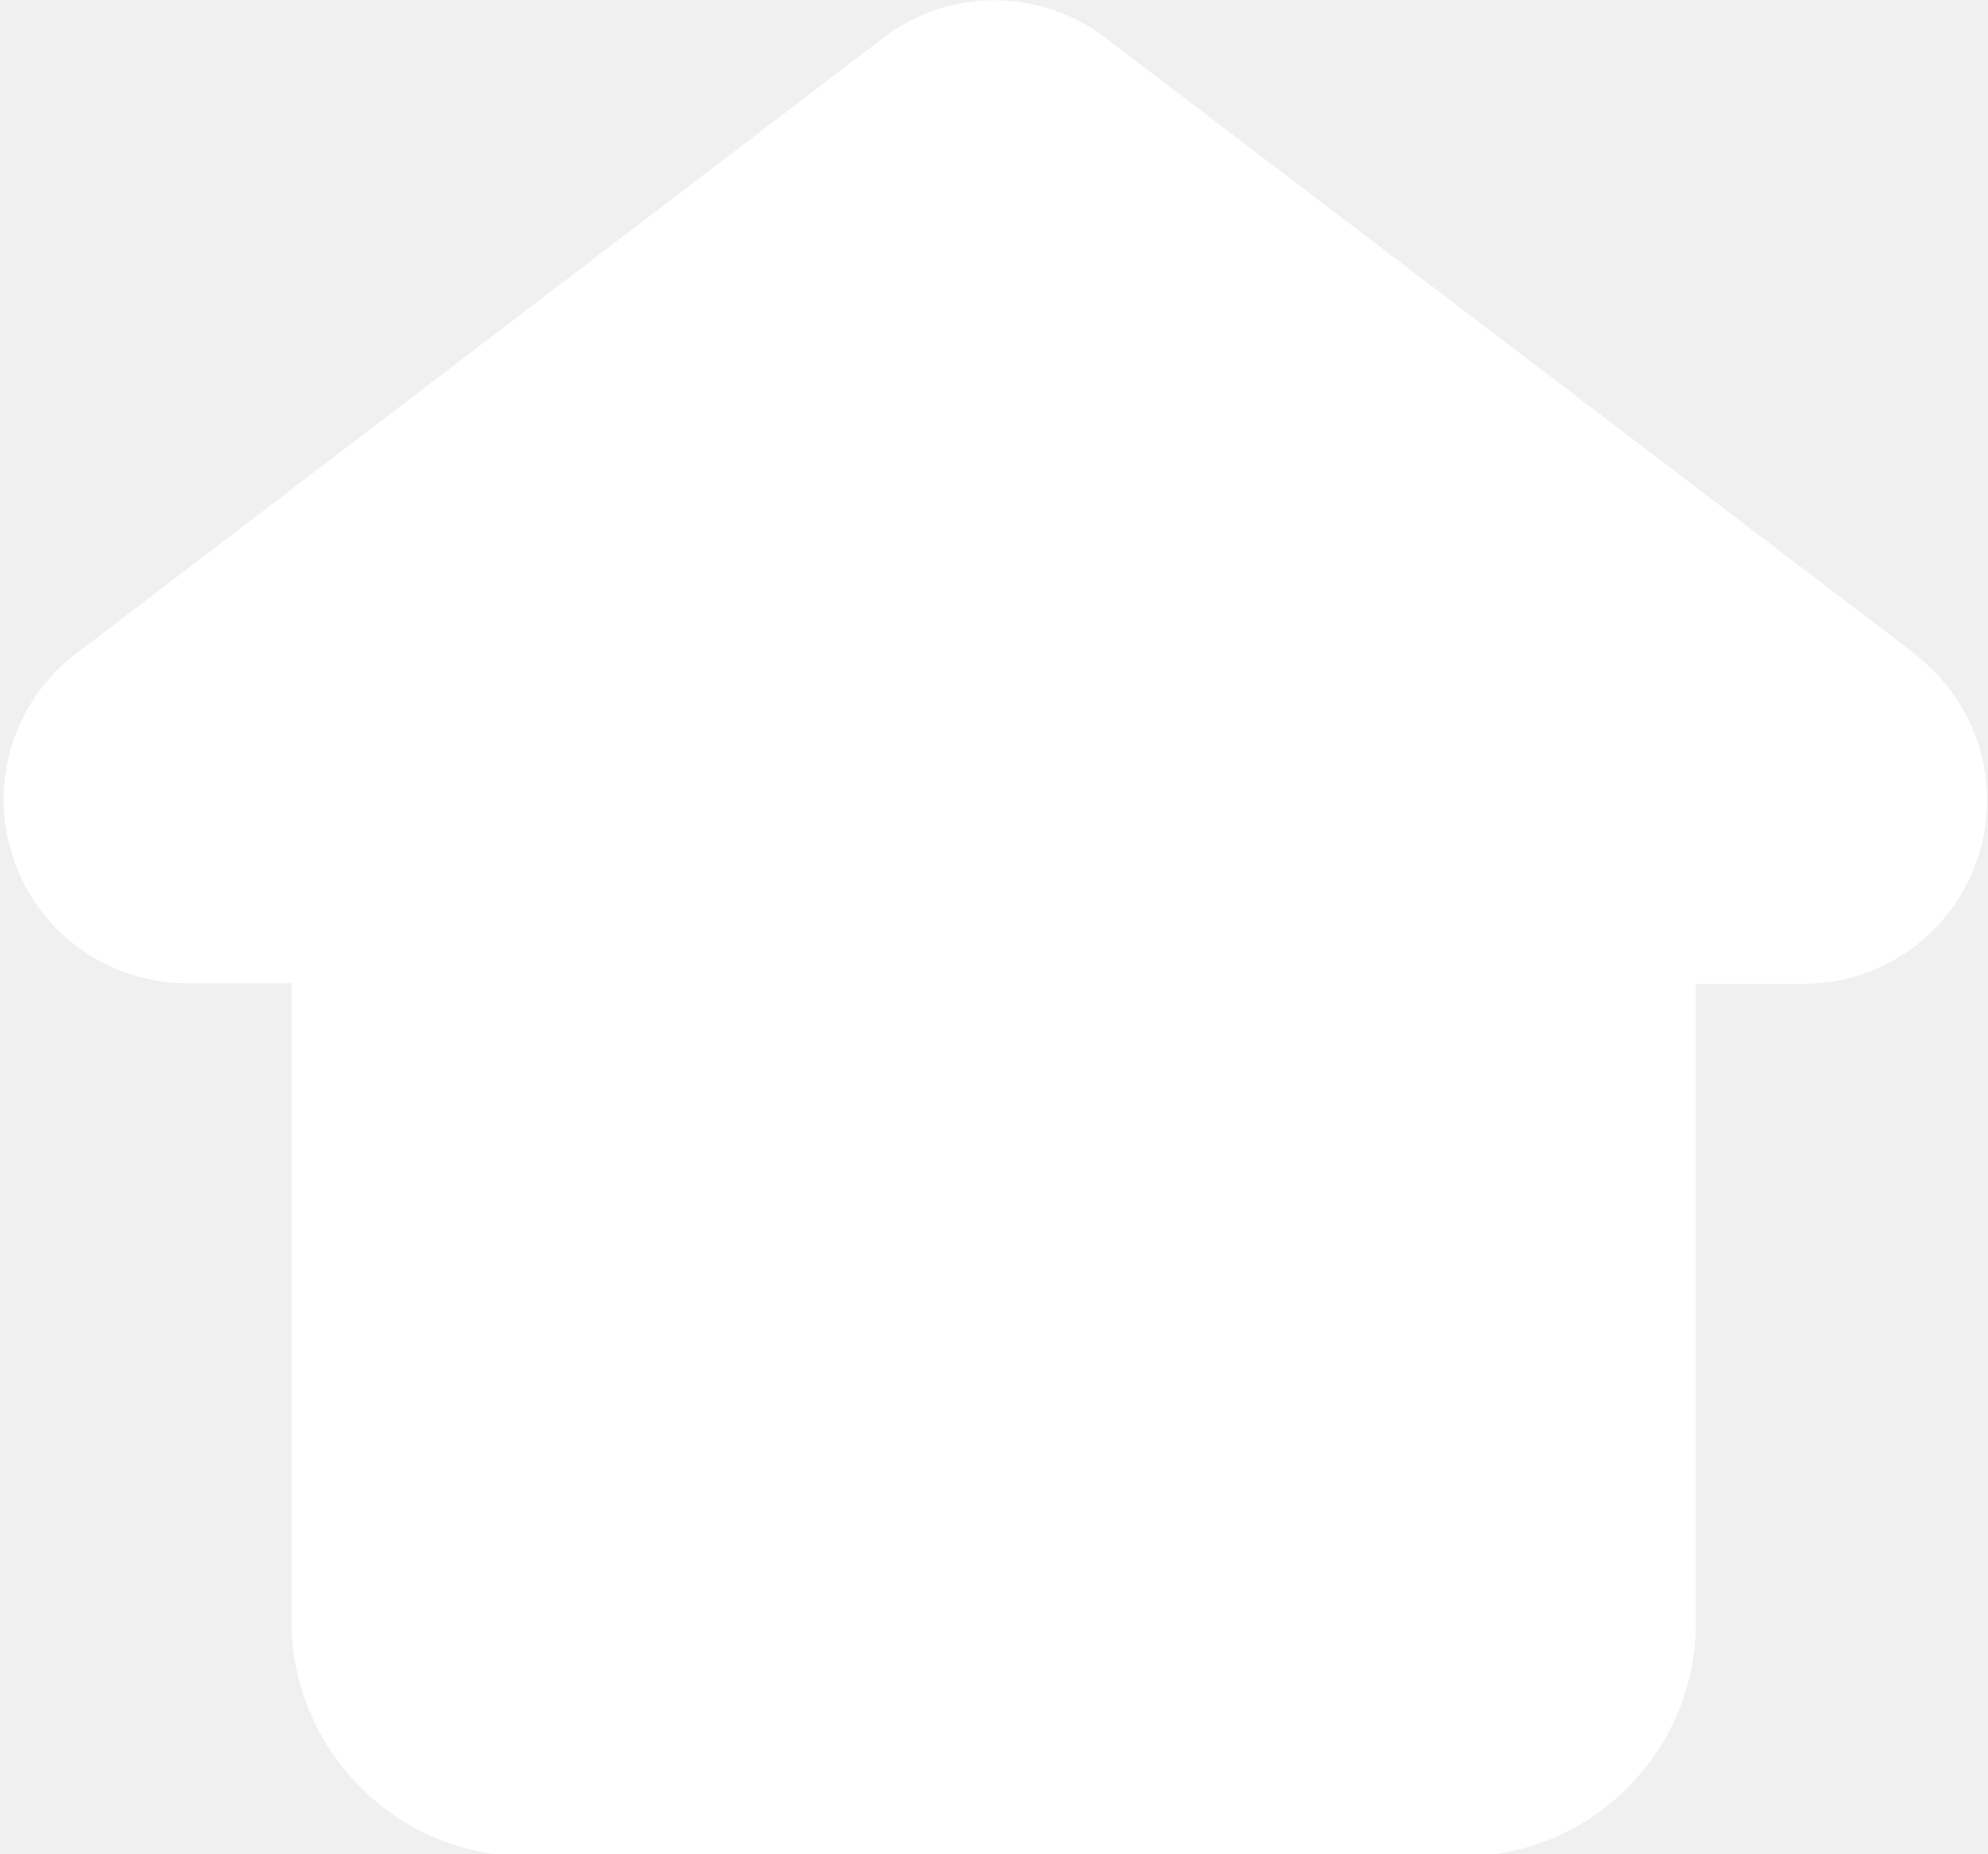
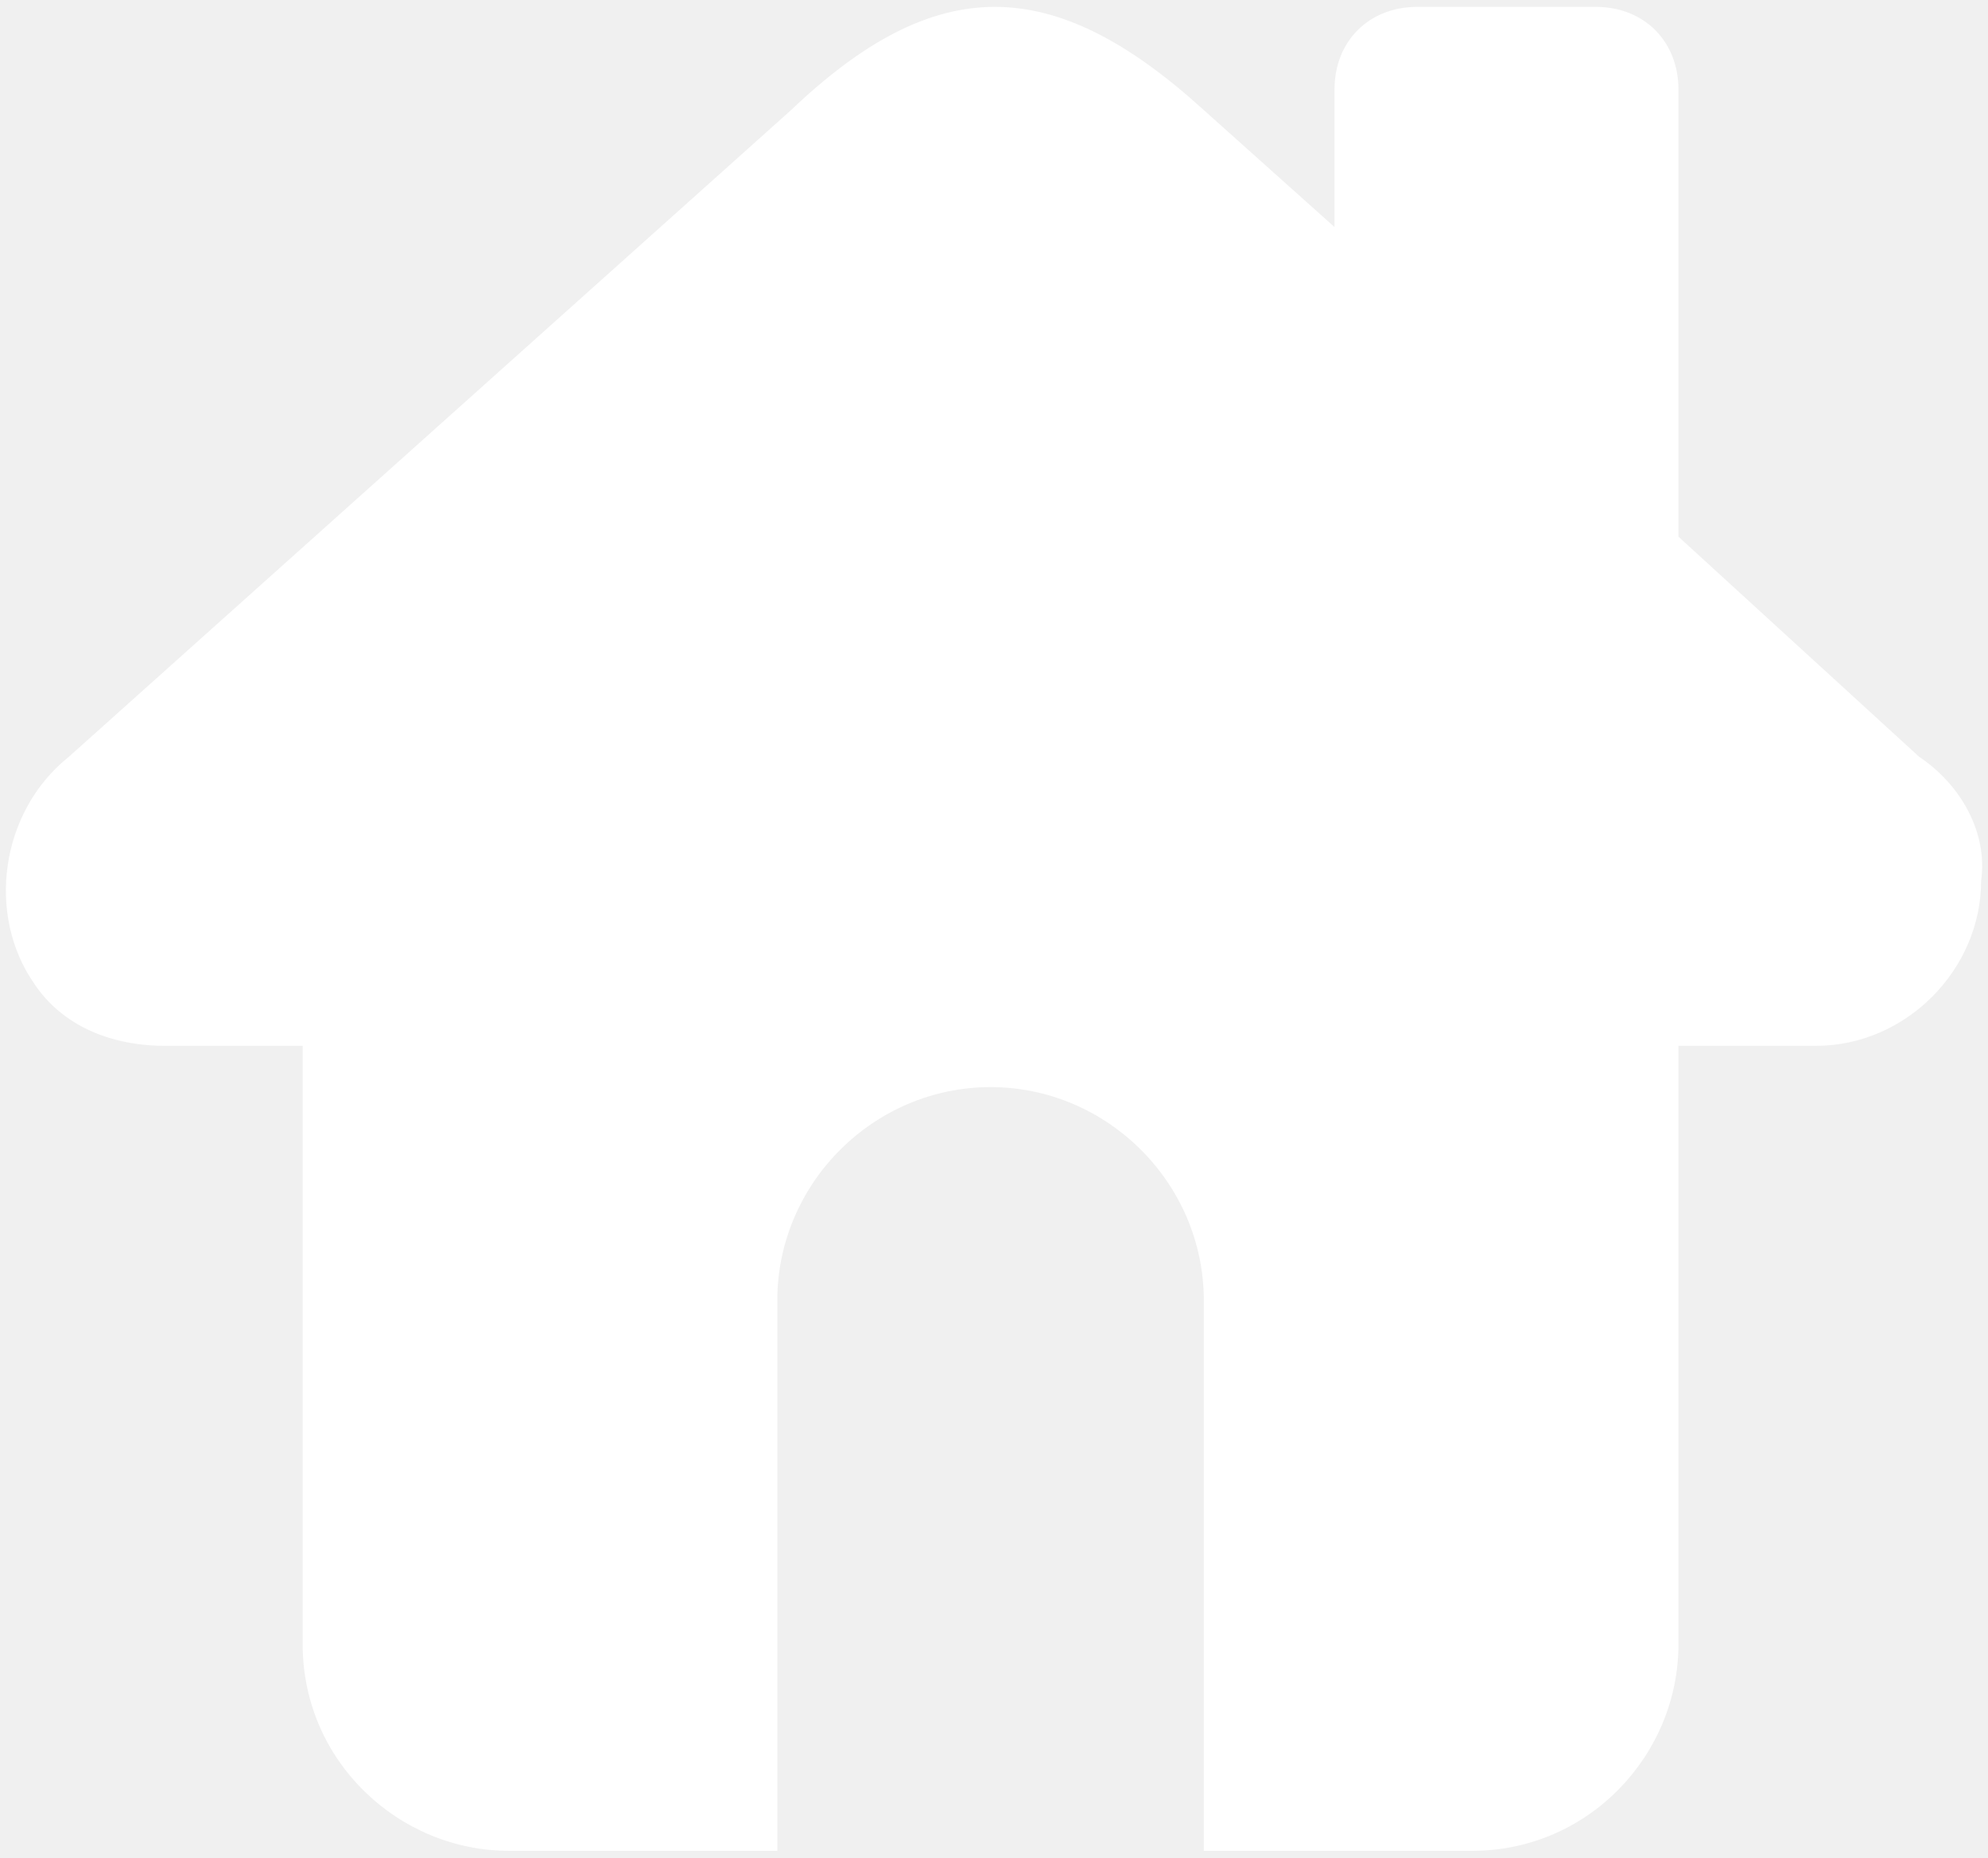
- <svg xmlns="http://www.w3.org/2000/svg" id="Layer_1" data-name="Layer 1" viewBox="0 0 28.92 26.96">
-   <defs>
-     <style>.cls-1{fill:#fff;}</style>
-   </defs>
-   <path id="Path_56" data-name="Path 56" class="cls-1" d="M27.87,9.52,16.08.55a2.66,2.66,0,0,0-3.23,0l-11.8,9A2.67,2.67,0,0,0,2.66,14.3H4.24v9.25A3.43,3.43,0,0,0,7.65,27H21.27a3.4,3.4,0,0,0,3.4-3.4V14.31h1.58a2.67,2.67,0,0,0,1.61-4.79Z" />
+ <svg xmlns="http://www.w3.org/2000/svg" version="1.1" id="Layer_1" x="0px" y="0px" viewBox="0 0 28.9 27" style="enable-background:new 0 0 28.9 27;" xml:space="preserve">
+   <style type="text/css">
+ 	.st0{fill:#fff;}
+ </style>
+   <path class="st0" d="M27.9,11l-3.5-3.2V1.3c0-0.7-0.5-1.2-1.2-1.2c0,0,0,0,0,0h-2.6c-0.7,0-1.2,0.5-1.2,1.2v2l-1.9-1.7  c-2.2-2-3.9-2-6,0L1,11c-1,0.8-1.2,2.3-0.5,3.3c0.4,0.6,1.1,0.9,1.9,0.9h2v8.7c0,1.7,1.4,3,3,3h3.9v-8c0-1.7,1.4-3.1,3.1-3.1  s3.1,1.4,3.1,3.1v8h3.9c1.7,0,3-1.4,3-3v-8.7h2c1.3,0,2.4-1.1,2.4-2.4C28.9,12.1,28.5,11.4,27.9,11z" />
</svg>
